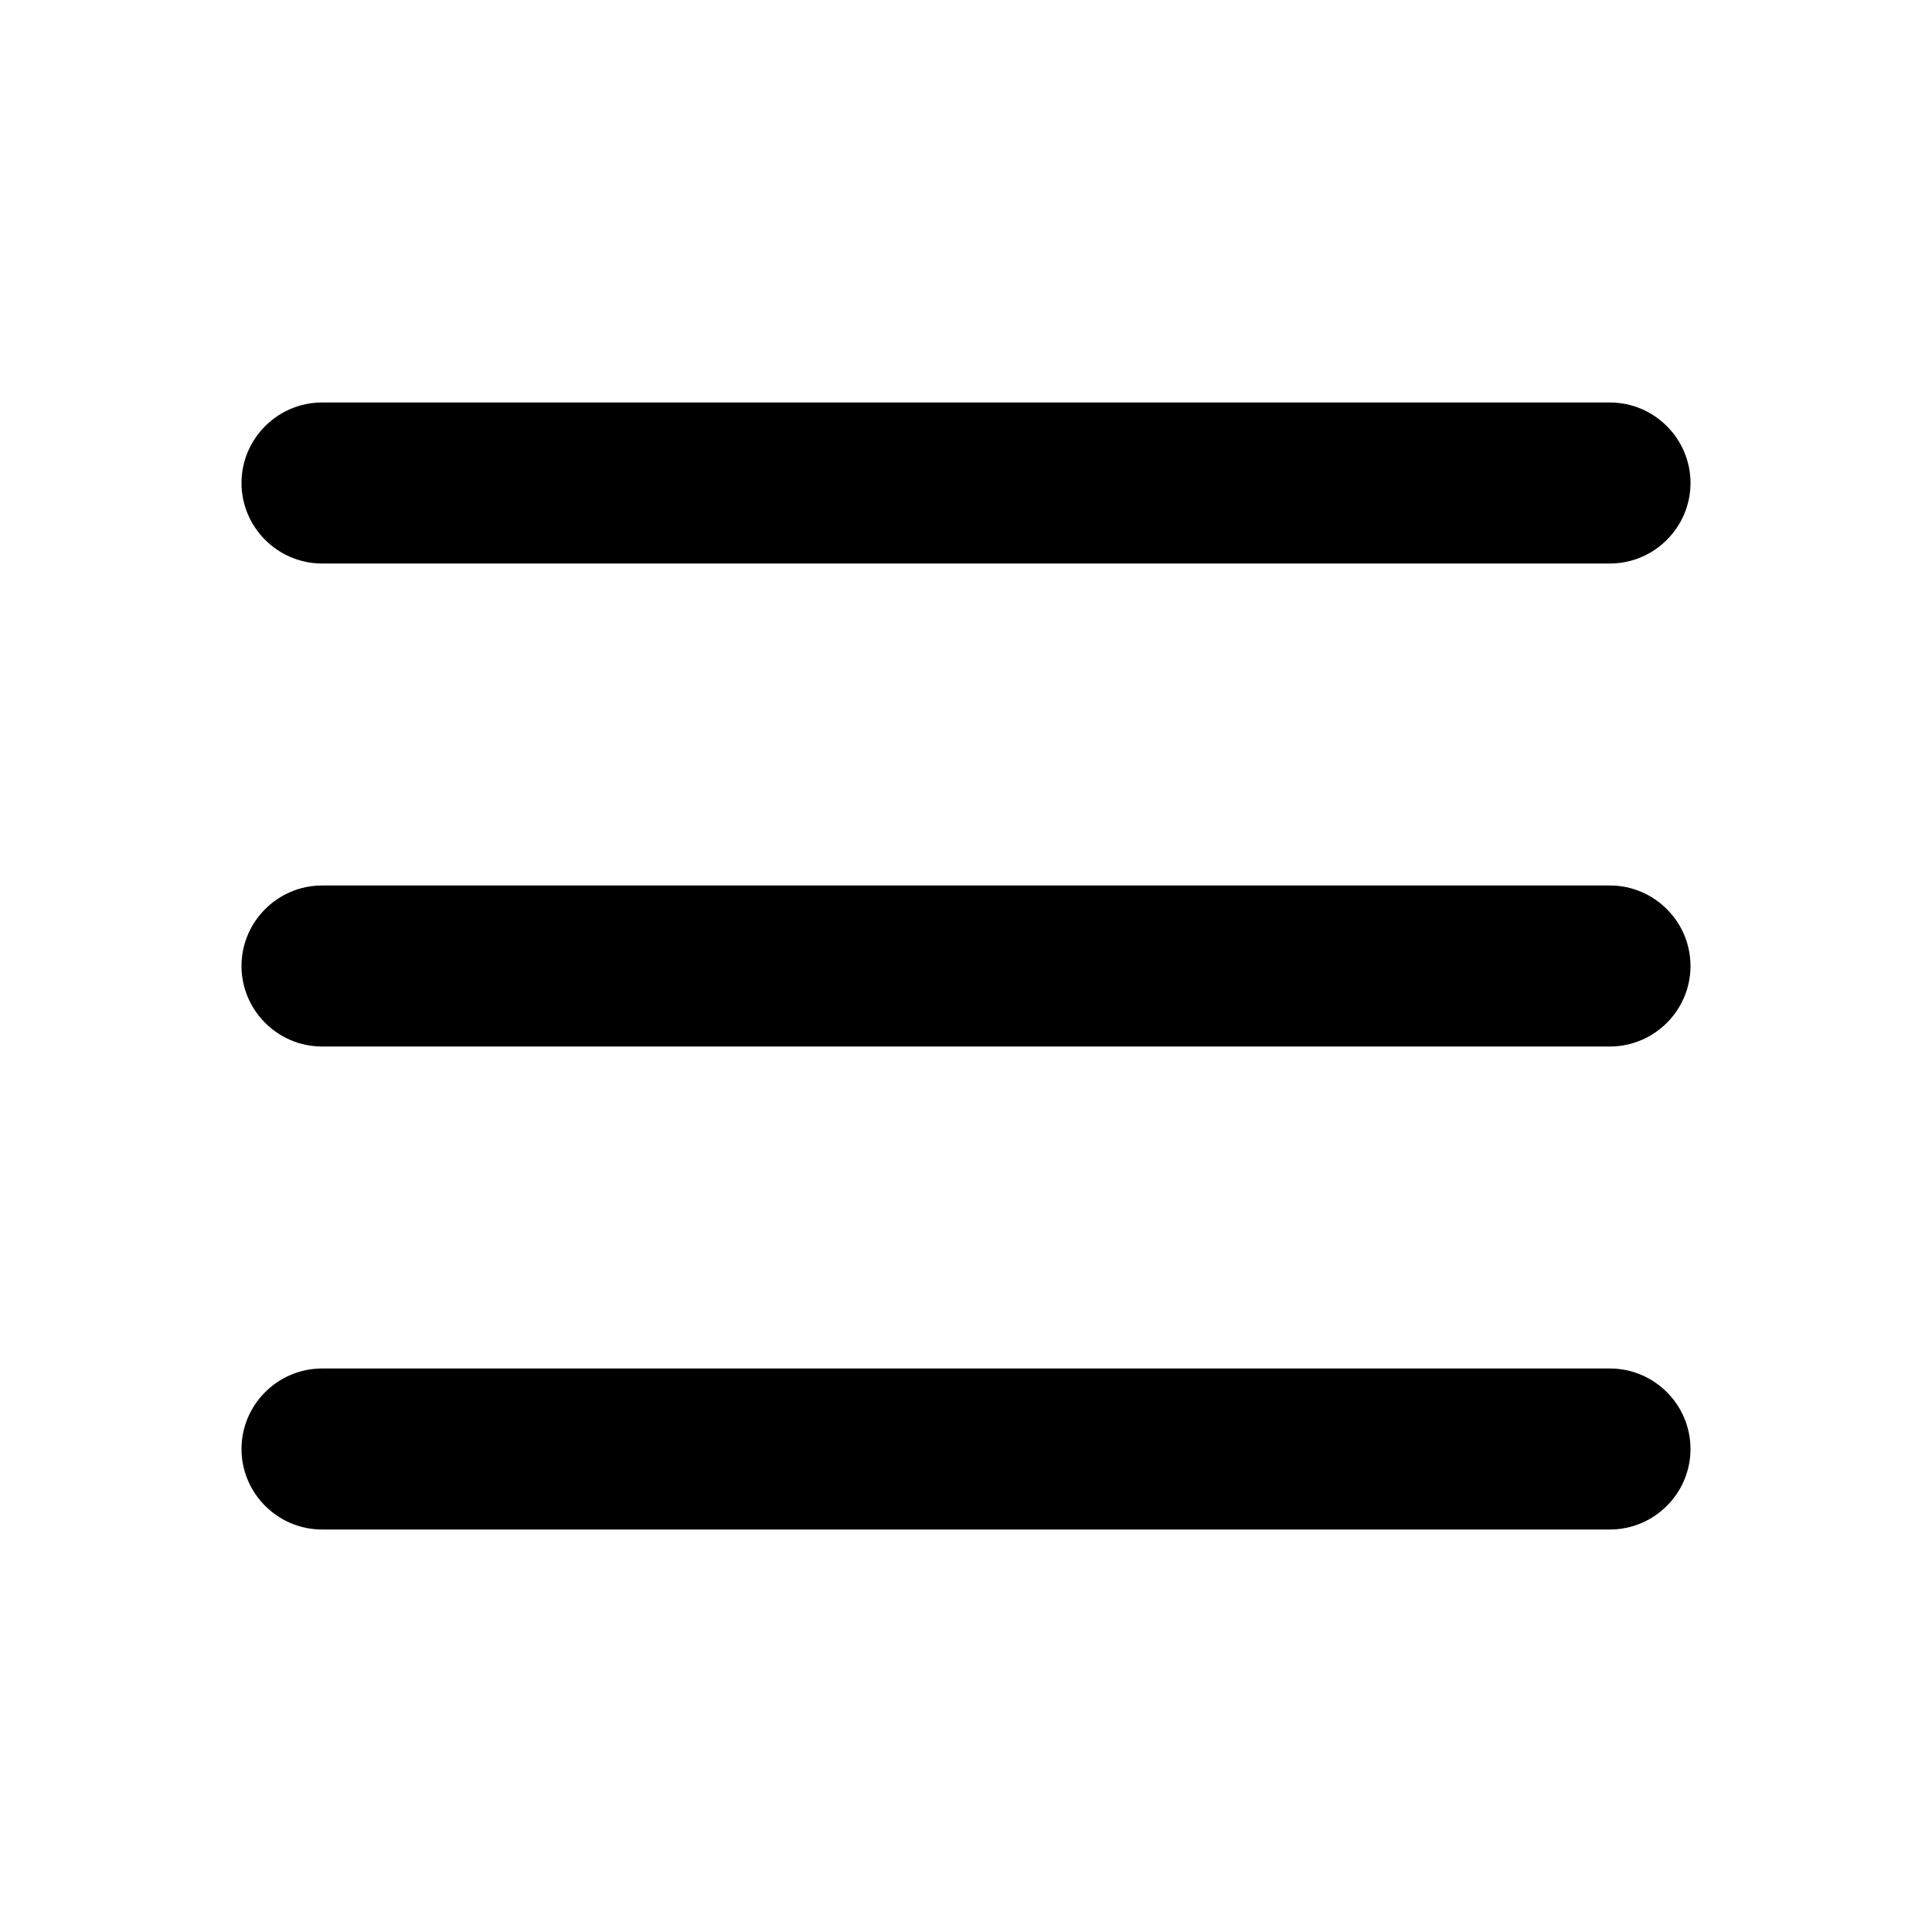
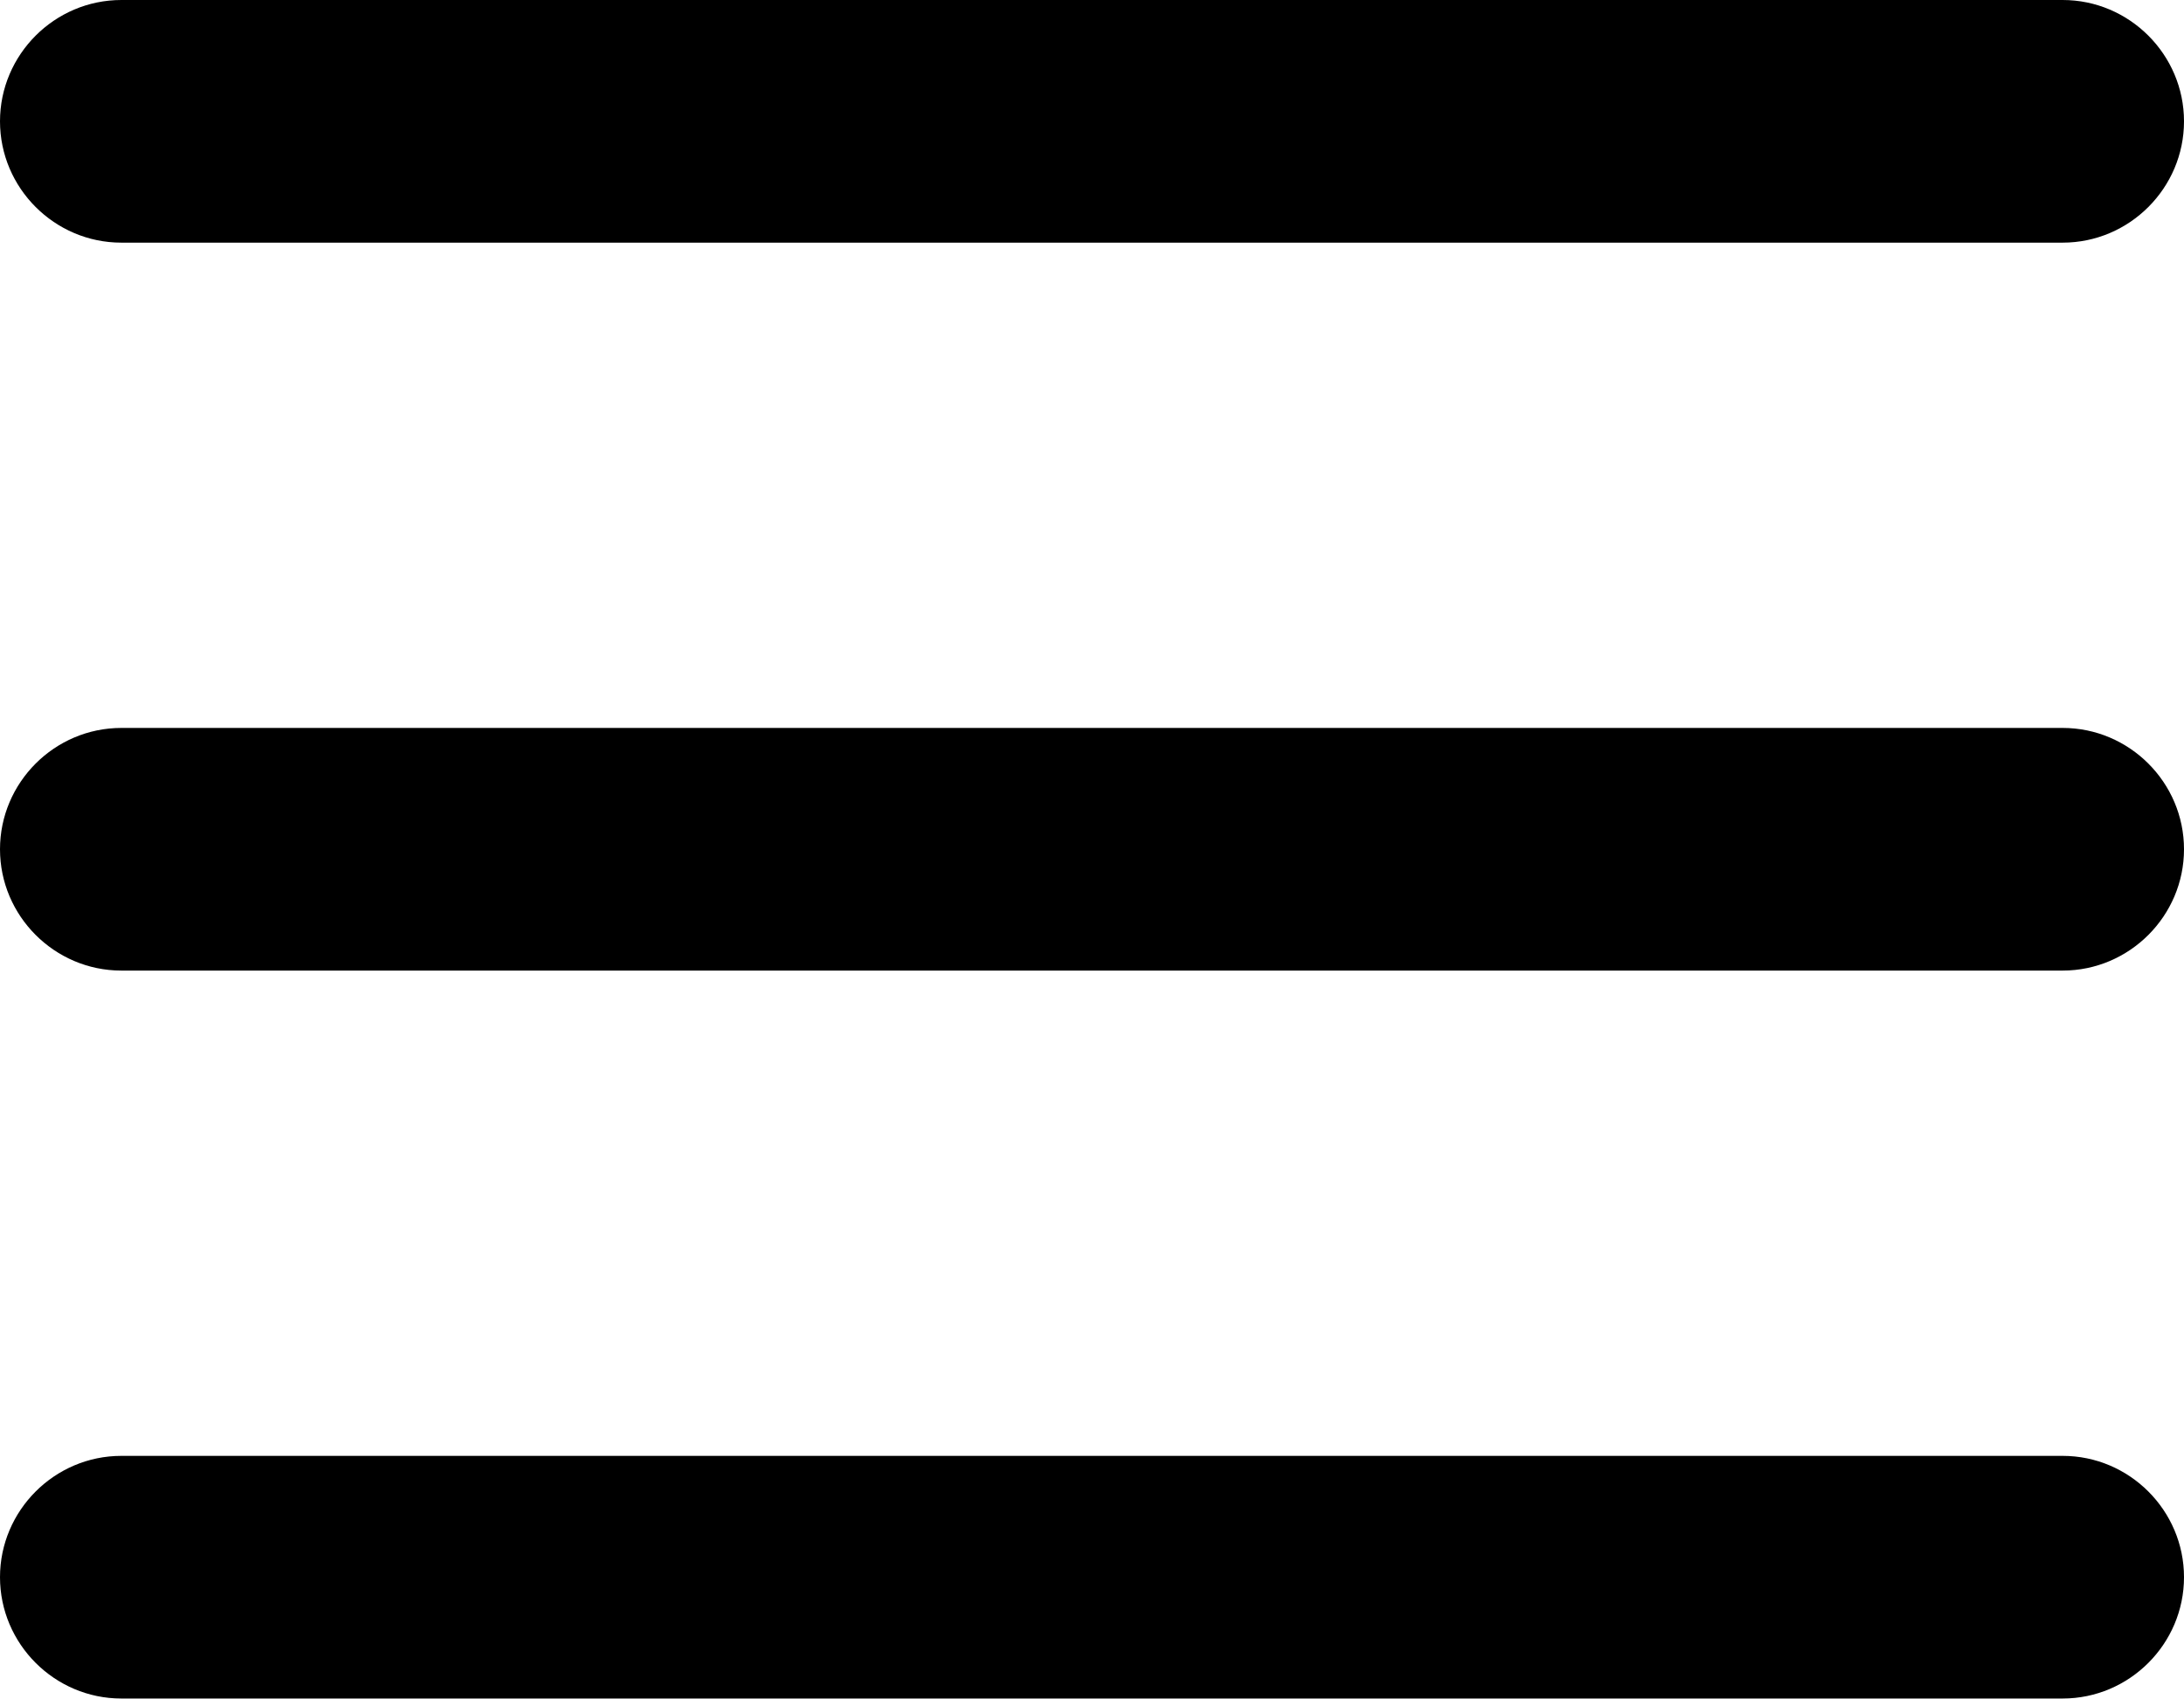
- <svg xmlns="http://www.w3.org/2000/svg" viewBox="0 0 24 24">
-   <path d="M4 5h16c.55 0 1 .45 1 1s-.45 1-1 1H4c-.55 0-1-.45-1-1s.45-1 1-1zm0 6h16c.55 0 1 .45 1 1s-.45 1-1 1H4c-.55 0-1-.45-1-1s.45-1 1-1zm0 6h16c.55 0 1 .45 1 1s-.45 1-1 1H4c-.55 0-1-.45-1-1s.45-1 1-1z" />
+ <svg xmlns="http://www.w3.org/2000/svg" viewBox="0 0 18 14">
+   <path d="M1 0h16c.55 0 1 .45 1 1s-.45 1-1 1H1c-.55 0-1-.45-1-1s.45-1 1-1zm0 6h16c.55 0 1 .45 1 1s-.45 1-1 1H1c-.55 0-1-.45-1-1s.45-1 1-1zm0 6h16c.55 0 1 .45 1 1s-.45 1-1 1H1c-.55 0-1-.45-1-1s.45-1 1-1z" />
</svg>
